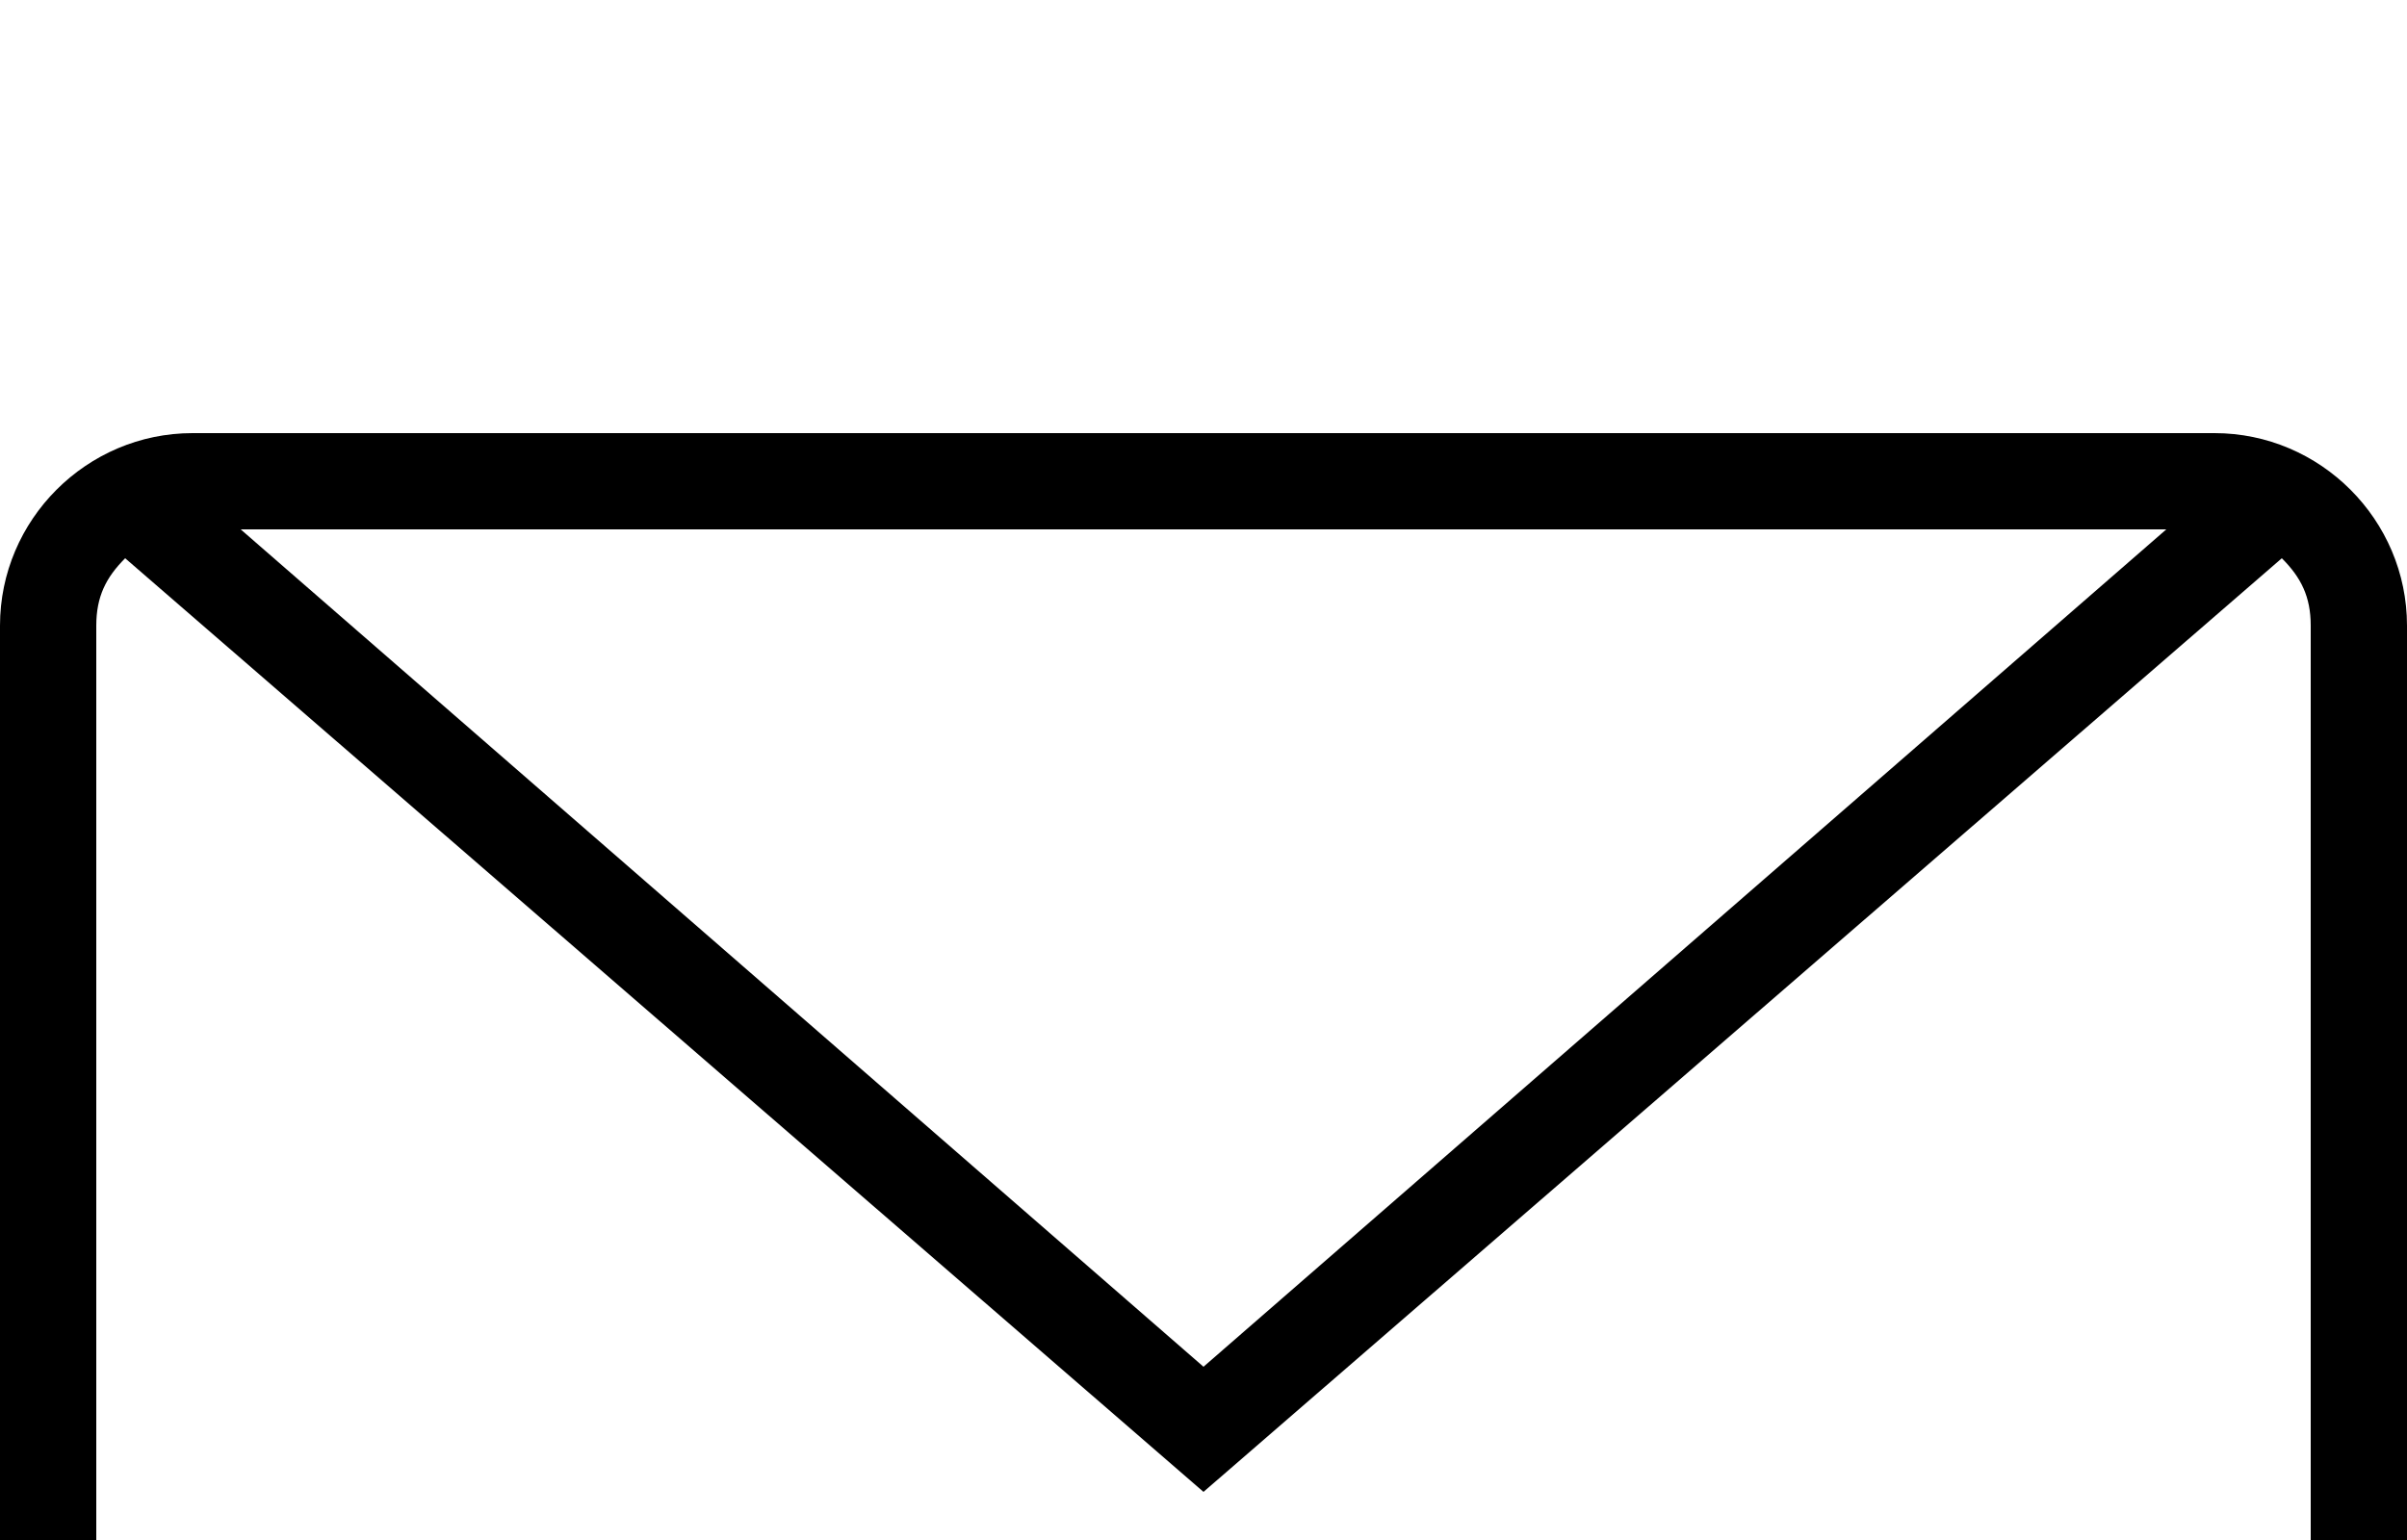
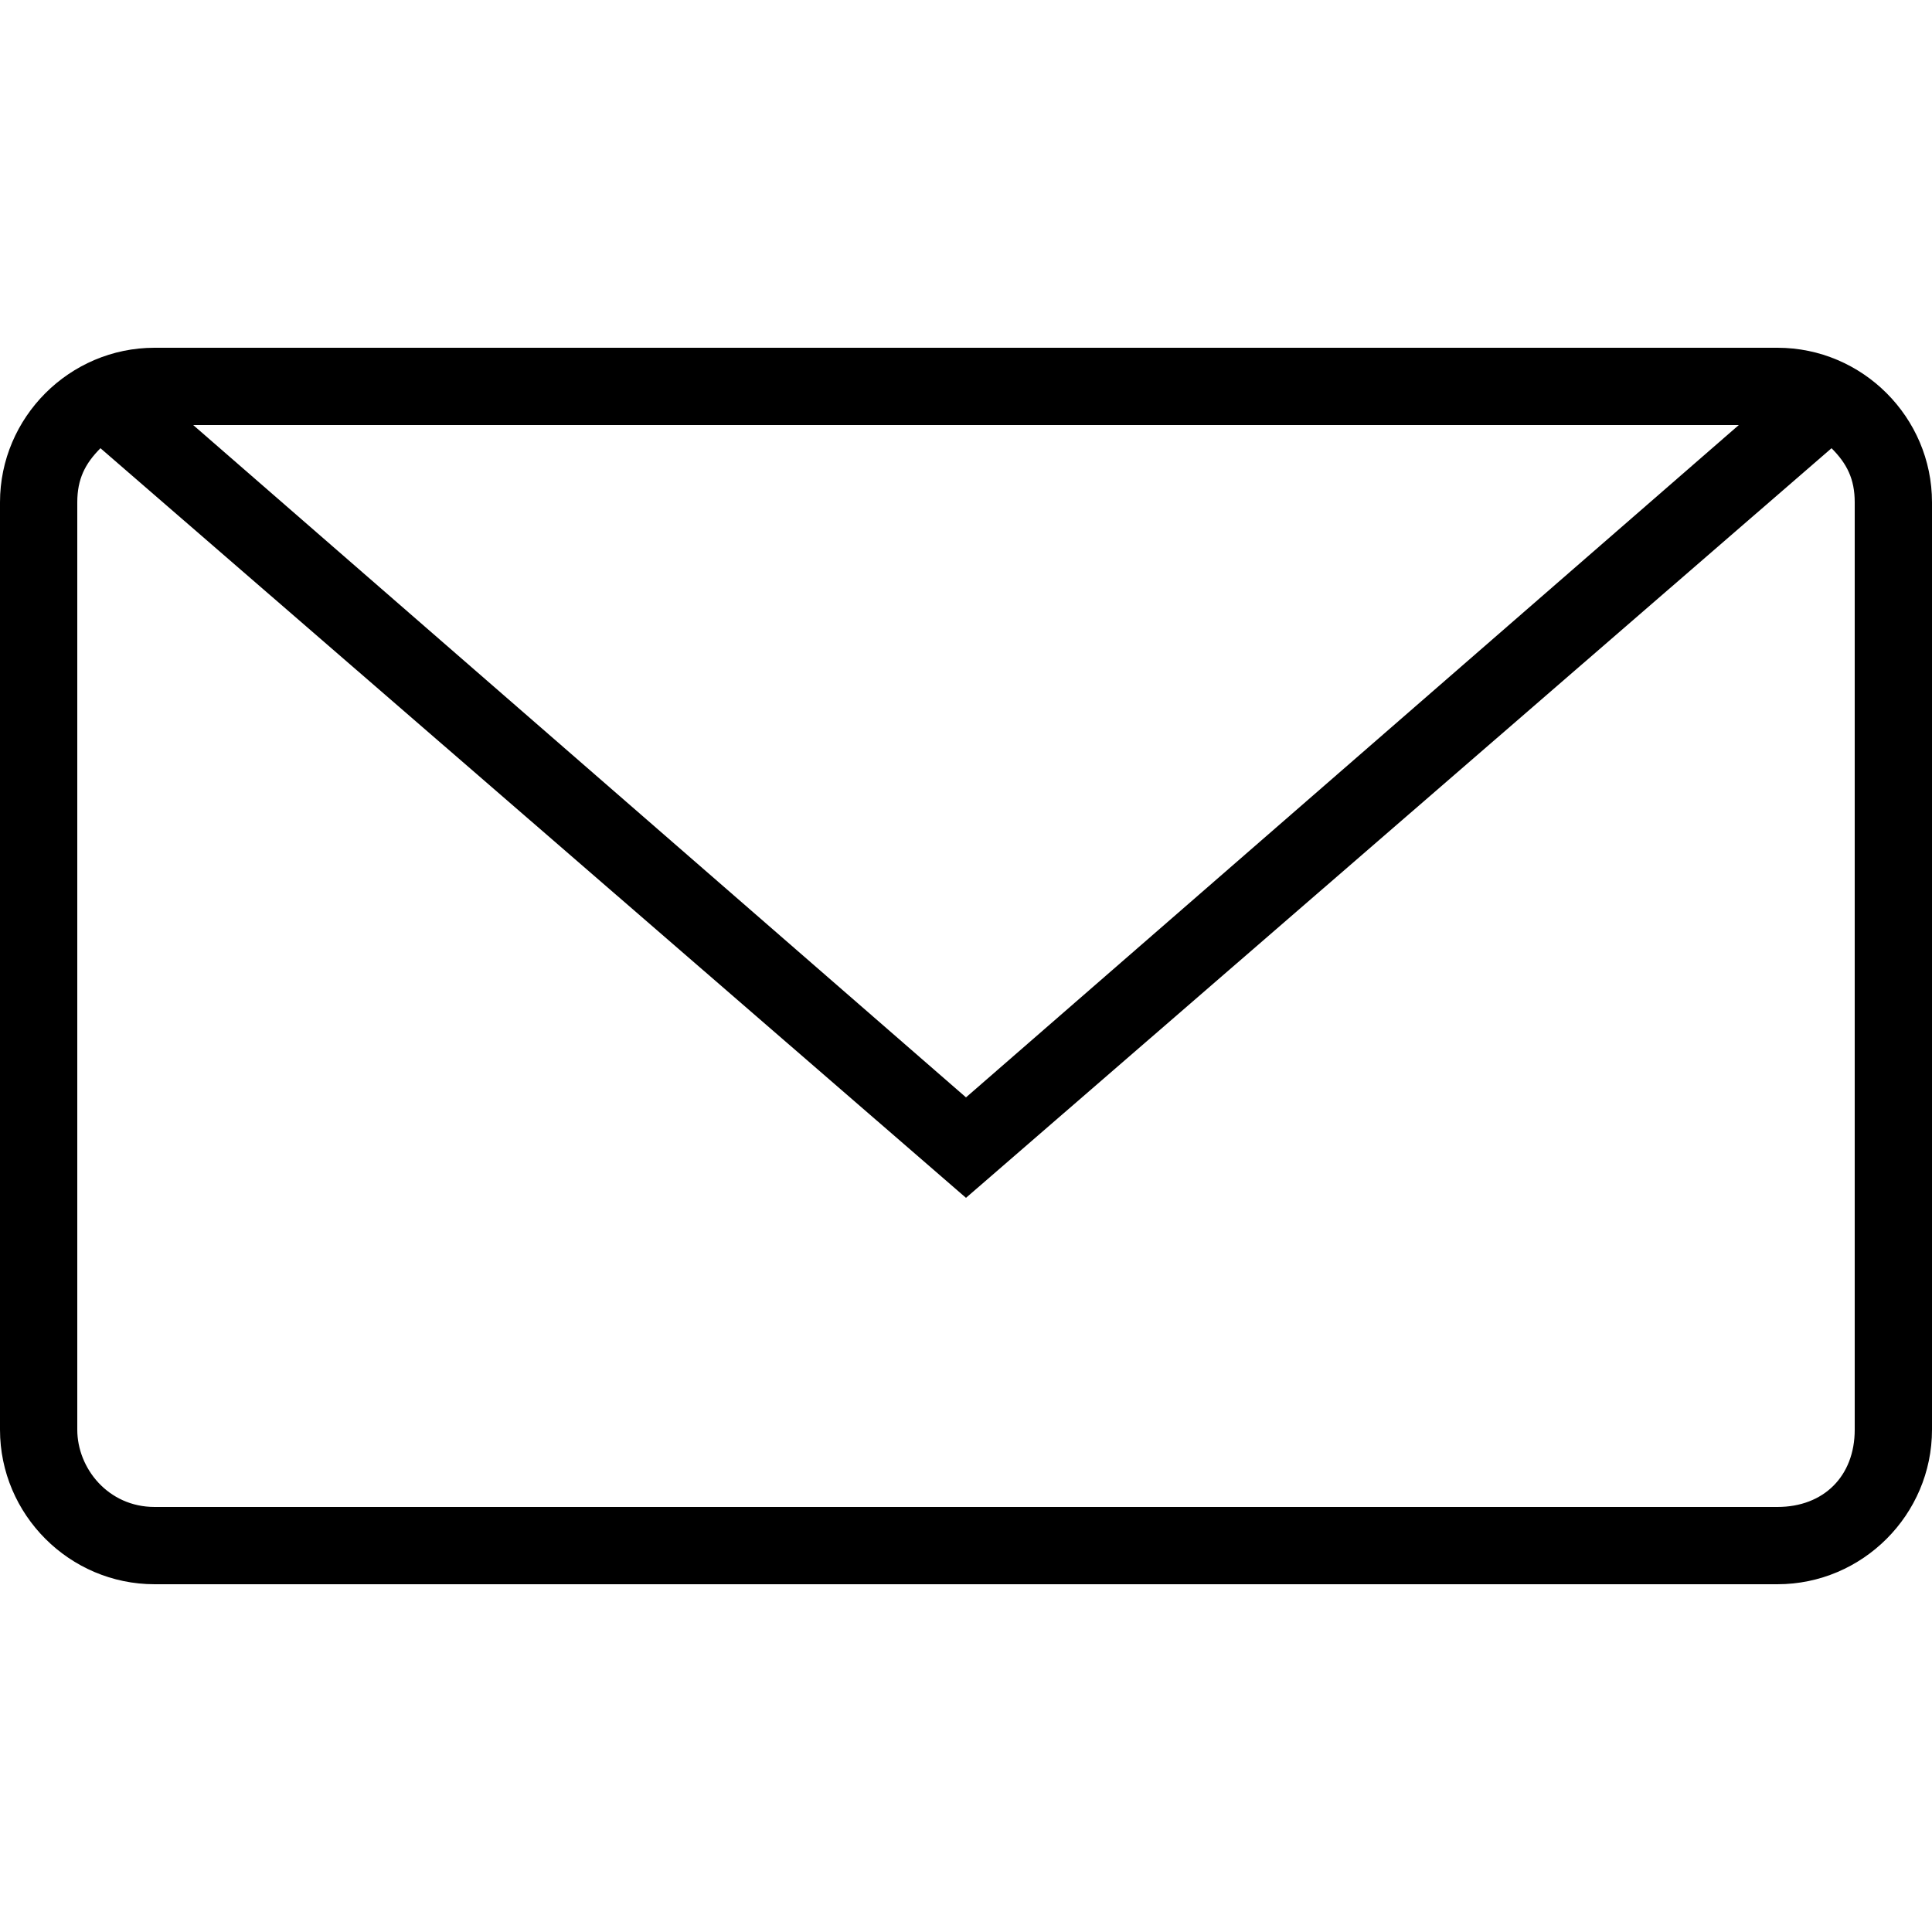
- <svg xmlns="http://www.w3.org/2000/svg" version="1.1" id="Capa_1" x="0px" y="0px" xml:space="preserve">
+ <svg xmlns="http://www.w3.org/2000/svg" version="1.1" id="Capa_1" x="0px" y="0px" width="478.125px" height="478.125px" viewBox="0 0 478.125 478.125">
  <g>
    <path d="M439.875,86.062H38.25C17.212,86.062,0,103.275,0,124.312v229.5c0,21.037,17.212,38.25,38.25,38.25h401.625   c21.037,0,38.25-17.213,38.25-38.25v-229.5C478.125,103.275,460.912,86.062,439.875,86.062z M430.312,105.188l-191.25,166.388   L47.812,105.188H430.312z M459,353.812c0,11.475-7.65,19.125-19.125,19.125H38.25c-11.475,0-19.125-9.562-19.125-19.125v-229.5   c0-5.737,1.913-9.562,5.737-13.388l214.2,185.513l214.2-185.513c3.825,3.825,5.737,7.65,5.737,13.388V353.812z" />
  </g>
</svg>
